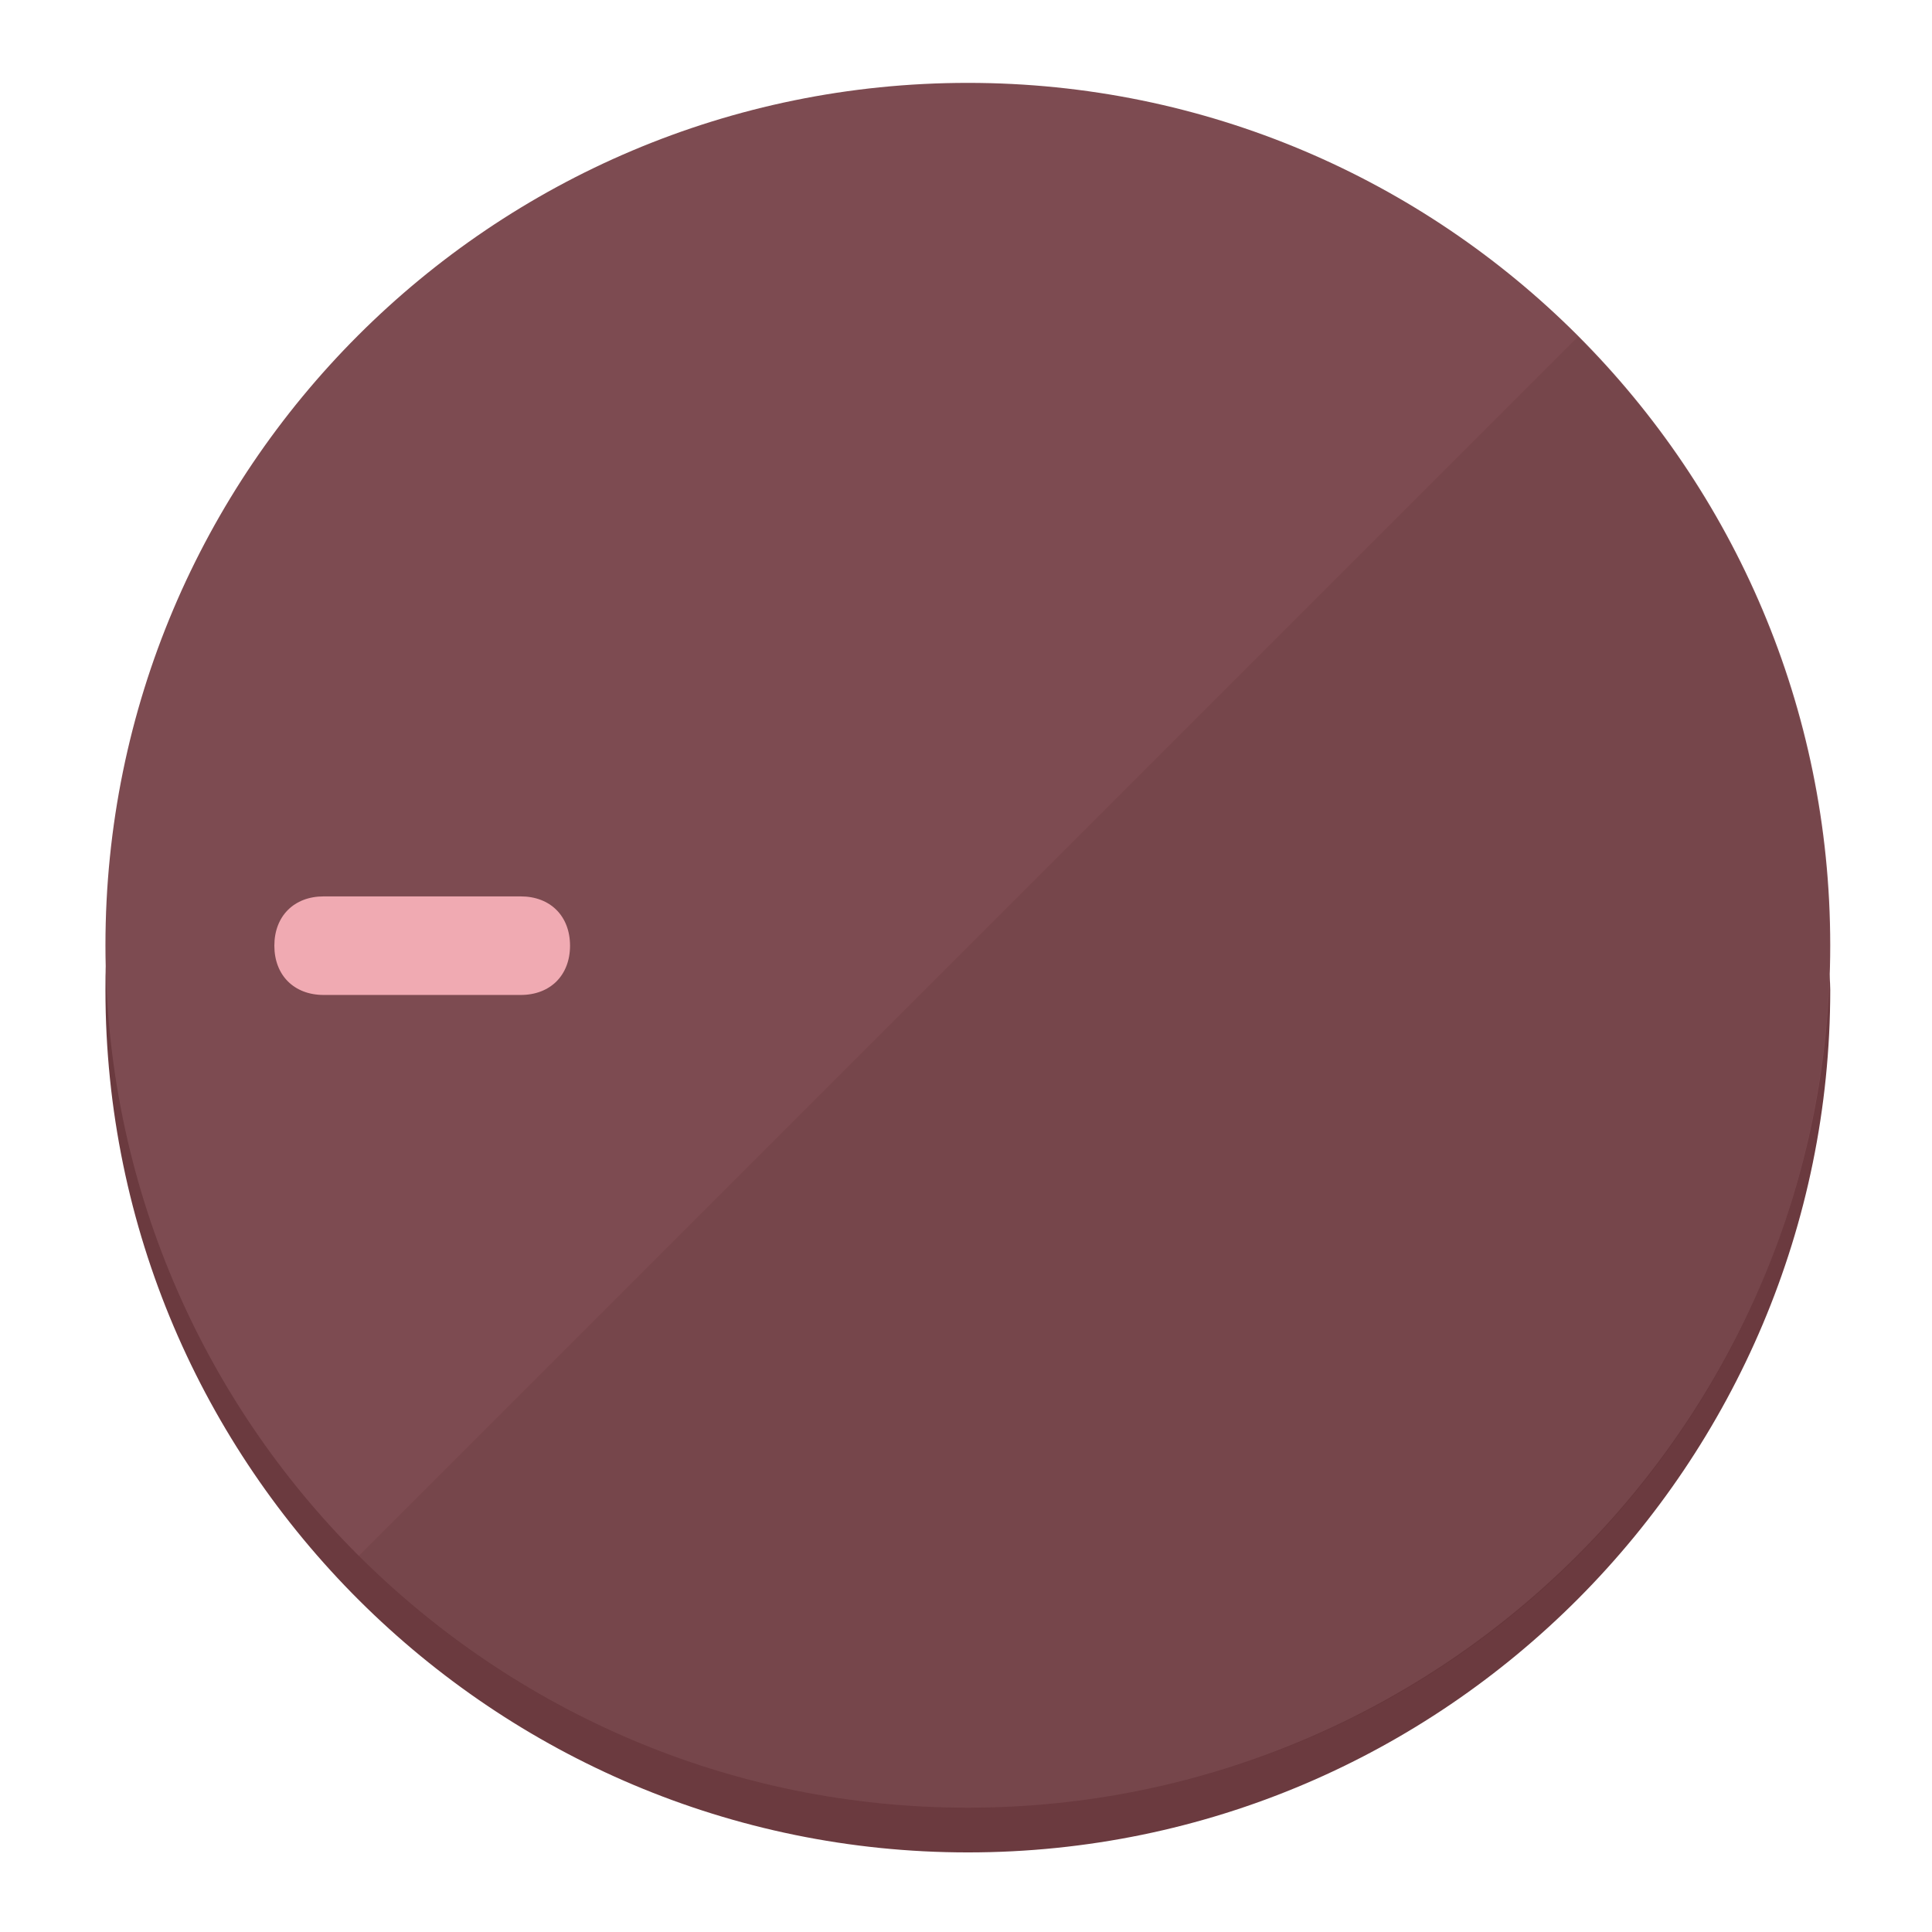
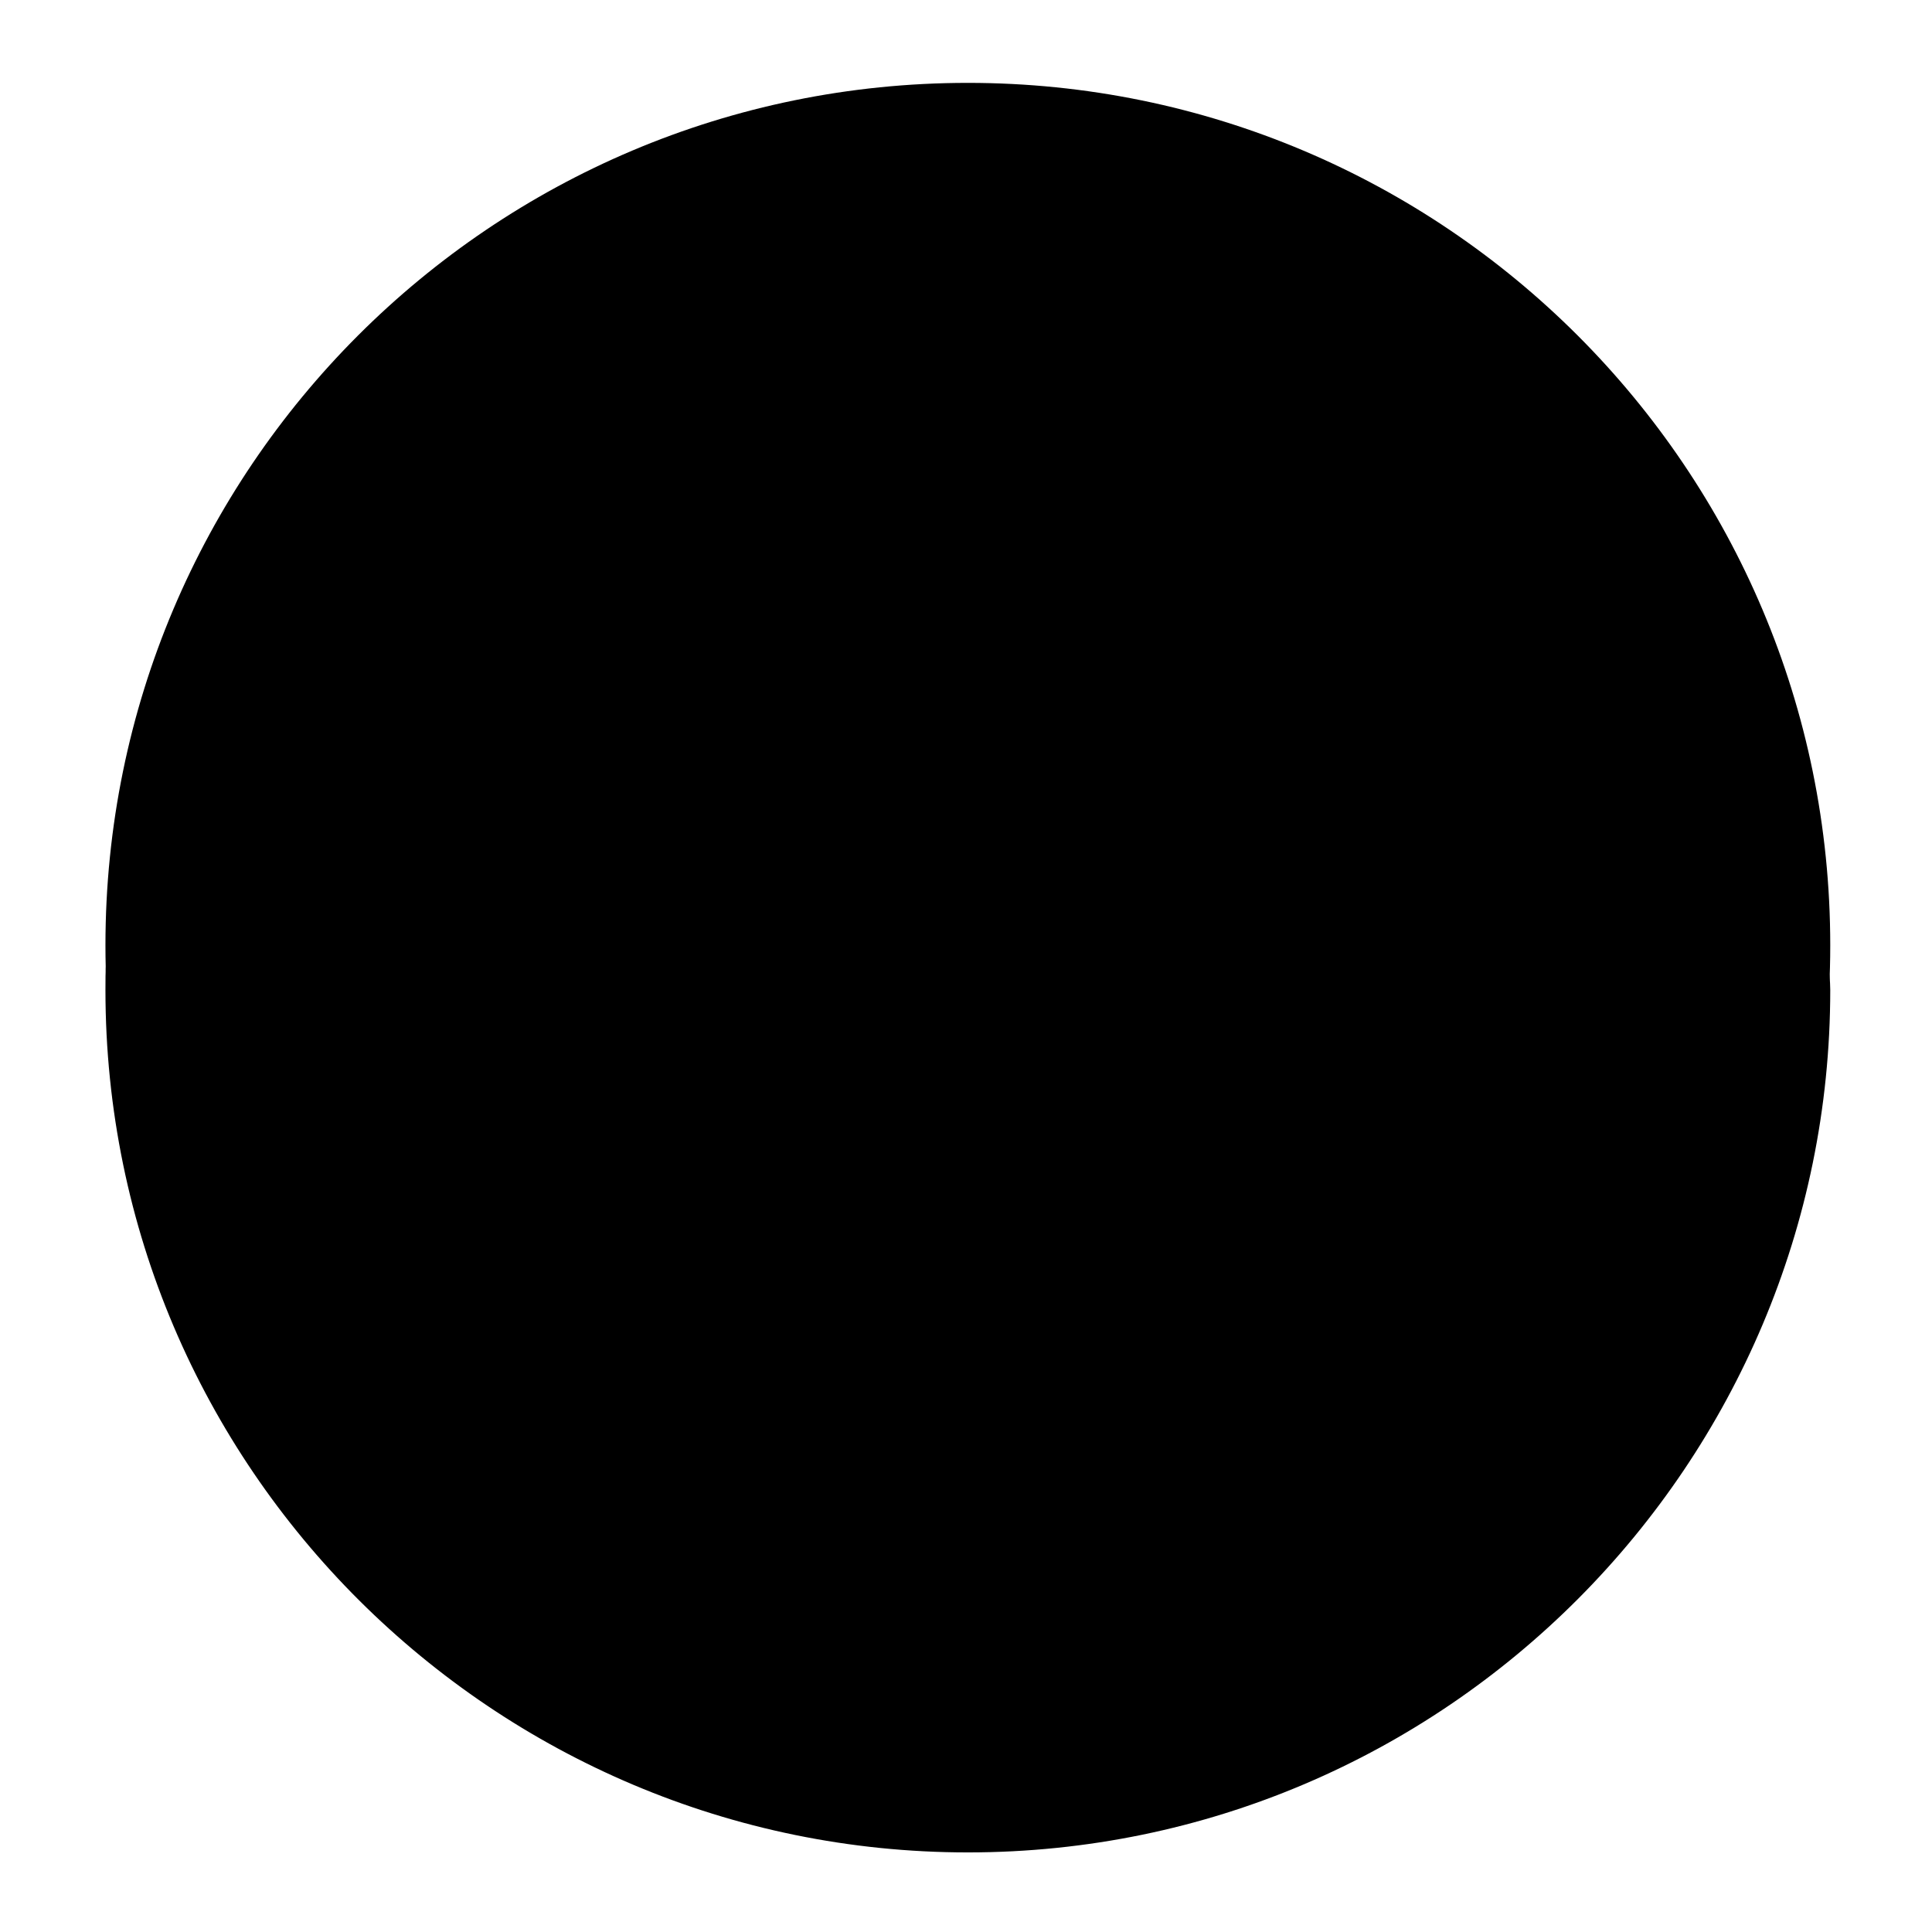
<svg xmlns="http://www.w3.org/2000/svg" height="120px" width="120px" version="1.1" id="Layer_1" viewBox="0 0 496.8 496.8" xml:space="preserve">
  <defs id="defs23" />
  <g id="g3158">
-     <path style="display:inline;fill:#6B3A3F;fill-opacity:1;stroke-width:1.584" d="m 248.875,445.92 c 116.582,0 212.89,-91.238 220.493,-205.286 0,5.069 1.267,8.87 1.267,13.939 0,121.651 -98.842,221.76 -221.76,221.76 -121.651,0 -221.76,-98.842 -221.76,-221.76 0,-5.069 0,-8.87 1.267,-13.939 7.603,114.048 103.91,205.286 220.493,205.286 z" id="path8" />
-     <circle style="display:inline;fill:#7D4B51;fill-opacity:1;stroke-width:1.584" cx="248.875" cy="243.071" r="221.76" id="circle12" />
-     <path style="display:inline;fill:#52292D;fill-opacity:0.154;stroke-width:1.587" d="m 405.744,86.606 c 86.308,86.308 86.308,227.193 0,313.5 -86.308,86.308 -227.193,86.308 -313.5,0" id="path14" />
+     <path style="display:inline;fill:#;fill-opacity:1;stroke-width:1.584" d="m 248.875,445.92 c 116.582,0 212.89,-91.238 220.493,-205.286 0,5.069 1.267,8.87 1.267,13.939 0,121.651 -98.842,221.76 -221.76,221.76 -121.651,0 -221.76,-98.842 -221.76,-221.76 0,-5.069 0,-8.87 1.267,-13.939 7.603,114.048 103.91,205.286 220.493,205.286 z" id="path8" />
+     <circle style="display:inline;fill:#;fill-opacity:1;stroke-width:1.584" cx="248.875" cy="243.071" r="221.76" id="circle12" />
+     <path style="display:inline;fill:#;fill-opacity:0.154;stroke-width:1.587" d="m 405.744,86.606 c 86.308,86.308 86.308,227.193 0,313.5 -86.308,86.308 -227.193,86.308 -313.5,0" id="path14" />
  </g>
  <g id="g3198">
    <circle style="display:none;fill:#000000;fill-opacity:0;stroke-width:1.584" cx="-243.582" cy="248.467" r="221.76" id="circle12-3" transform="rotate(-90)" />
-     <path style="display:inline;fill:#52292D;fill-opacity:0;stroke-width:1.584" d="m 133.908,238.782 c 7.603,0 12.672,5.069 12.672,12.672 v 0 c 0,7.603 -5.069,12.672 -12.672,12.672 H 83.22 c -7.603,0 -12.672,-5.069 -12.672,-12.672 v 0 c 0,-7.603 5.069,-12.672 12.672,-12.672 z" id="path3789" />
-     <path style="display:inline;fill:#F0AAB2;stroke-width:1.584" d="m 133.908,230.502 c 7.603,0 12.672,5.069 12.672,12.672 v 0 c 0,7.603 -5.069,12.672 -12.672,12.672 H 83.22 c -7.603,0 -12.672,-5.069 -12.672,-12.672 v 0 c 0,-7.603 5.069,-12.672 12.672,-12.672 z" id="path915" />
+     <path style="display:inline;fill:#;fill-opacity:0;stroke-width:1.584" d="m 133.908,238.782 c 7.603,0 12.672,5.069 12.672,12.672 v 0 c 0,7.603 -5.069,12.672 -12.672,12.672 H 83.22 c -7.603,0 -12.672,-5.069 -12.672,-12.672 v 0 c 0,-7.603 5.069,-12.672 12.672,-12.672 z" id="path3789" />
+     <path style="display:inline;fill:#;stroke-width:1.584" d="m 133.908,230.502 c 7.603,0 12.672,5.069 12.672,12.672 v 0 c 0,7.603 -5.069,12.672 -12.672,12.672 H 83.22 c -7.603,0 -12.672,-5.069 -12.672,-12.672 v 0 c 0,-7.603 5.069,-12.672 12.672,-12.672 z" id="path915" />
  </g>
</svg>
